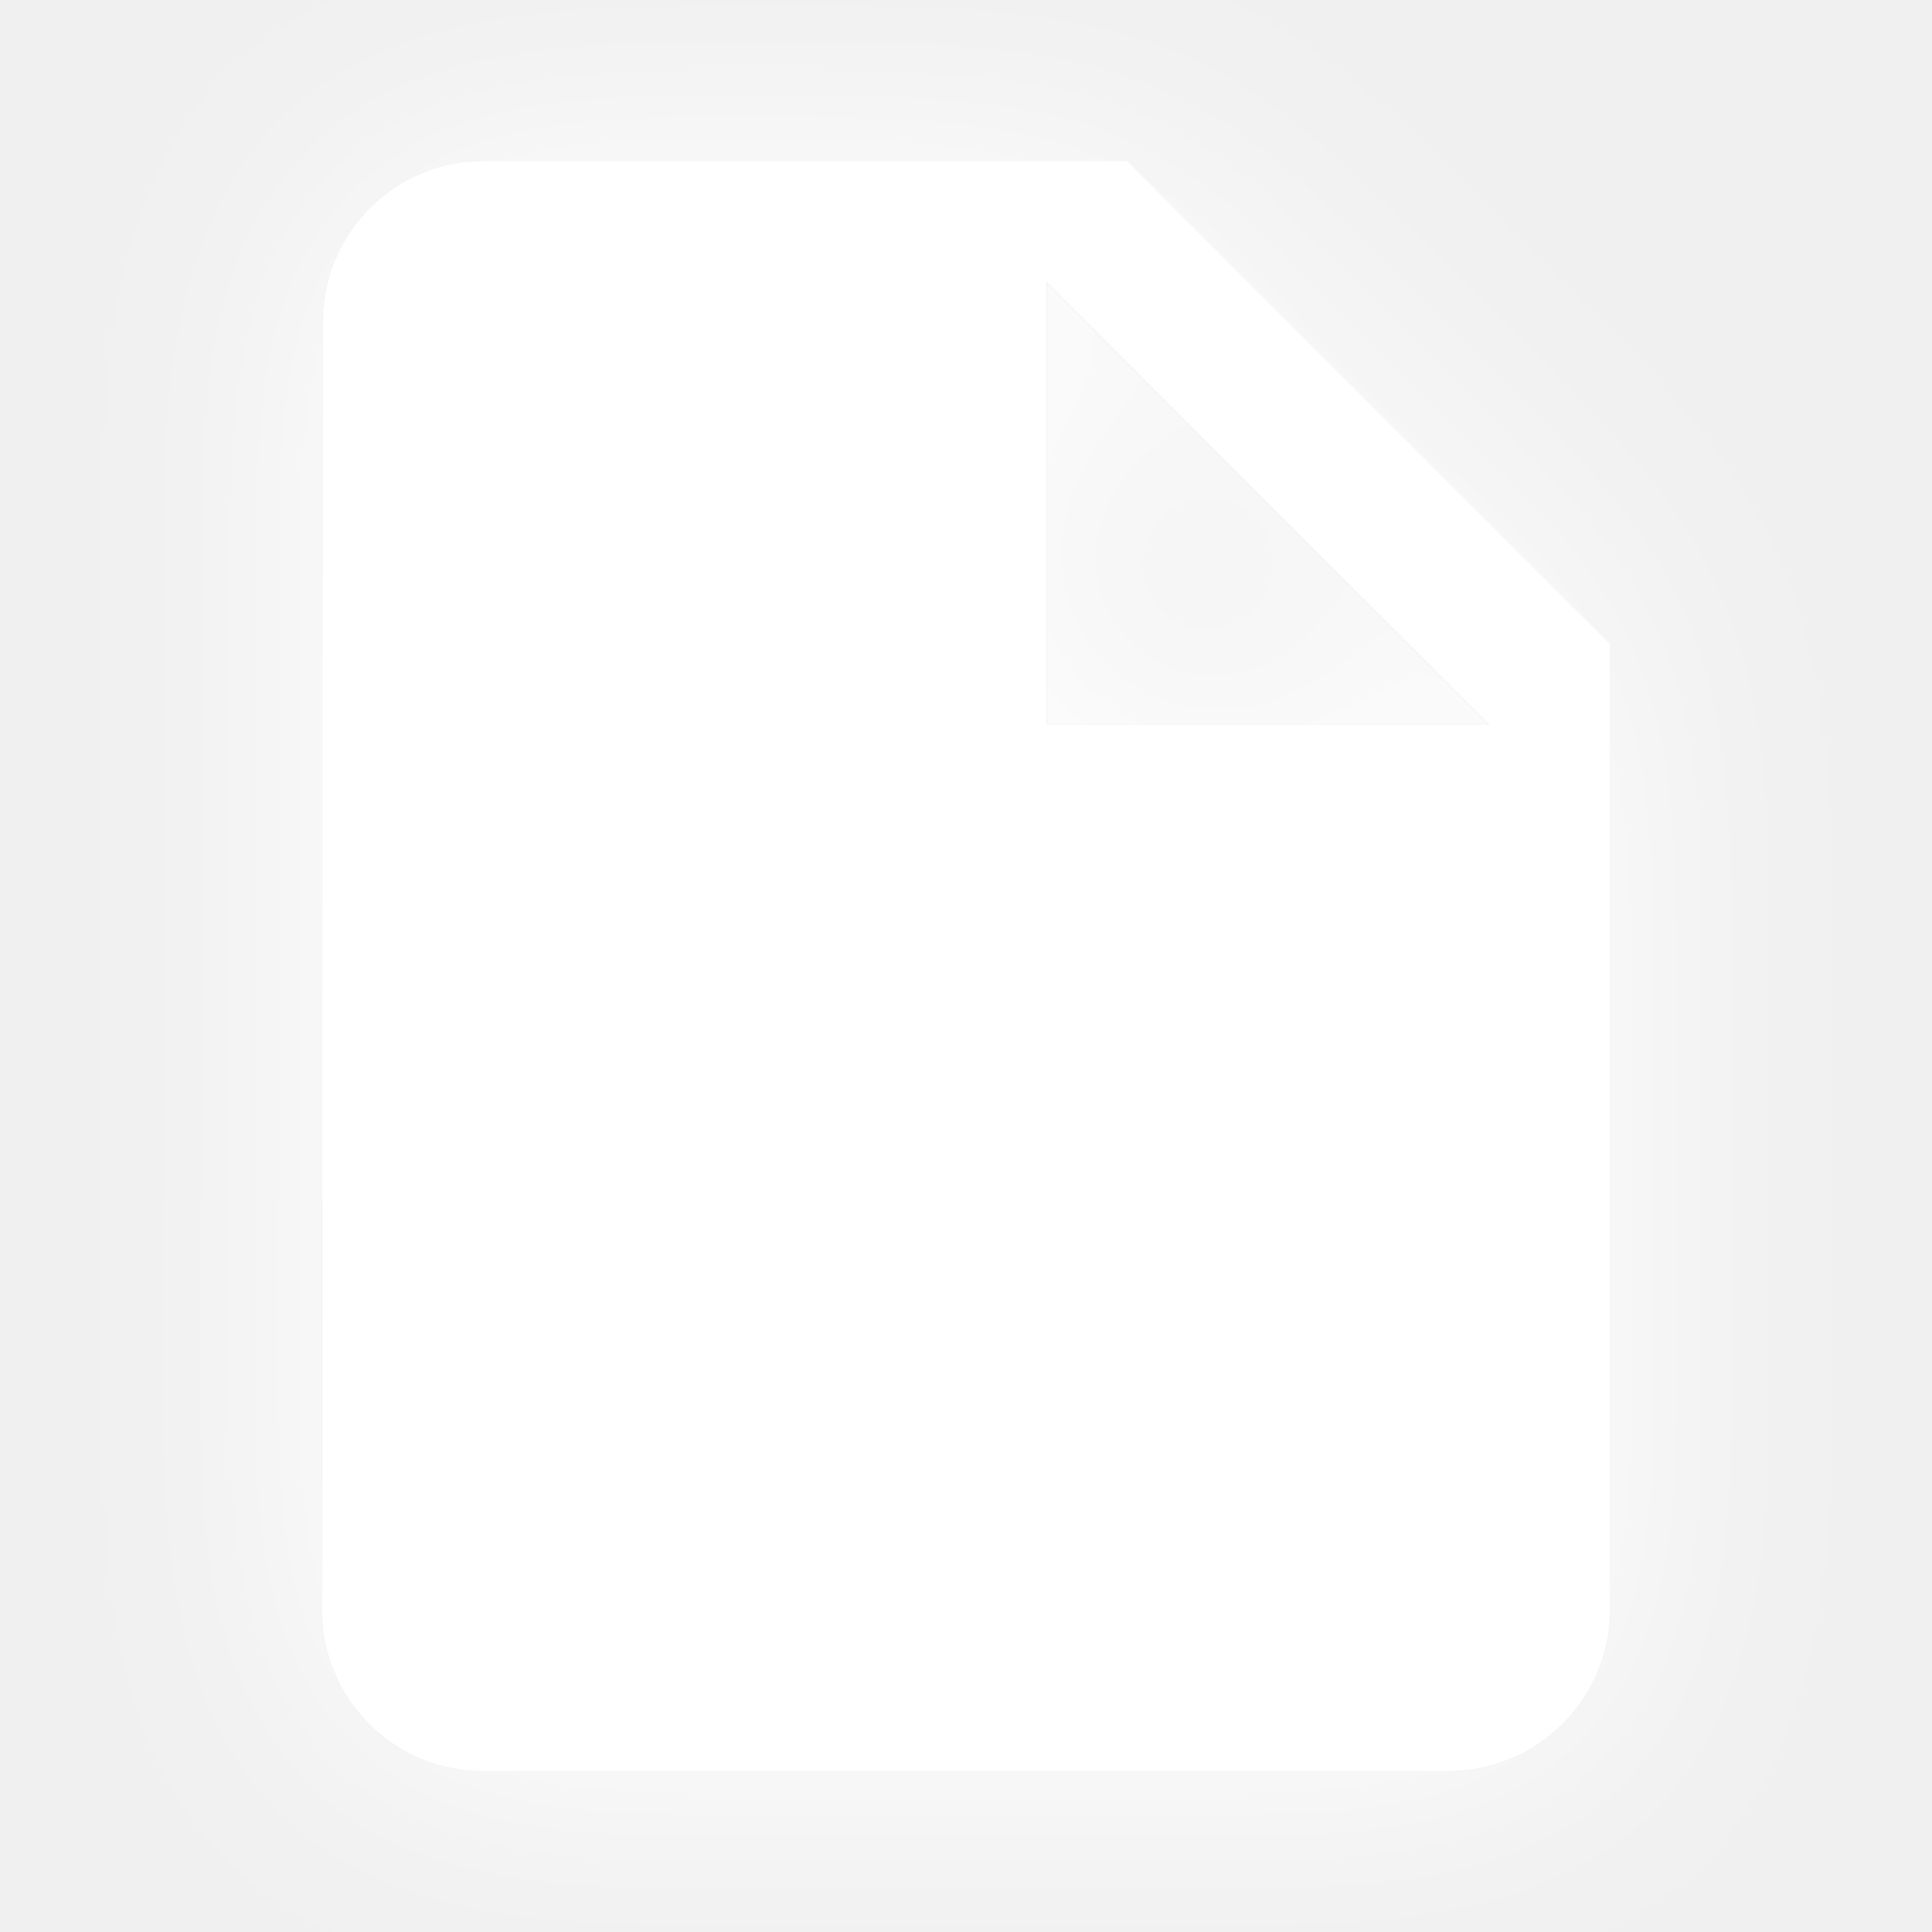
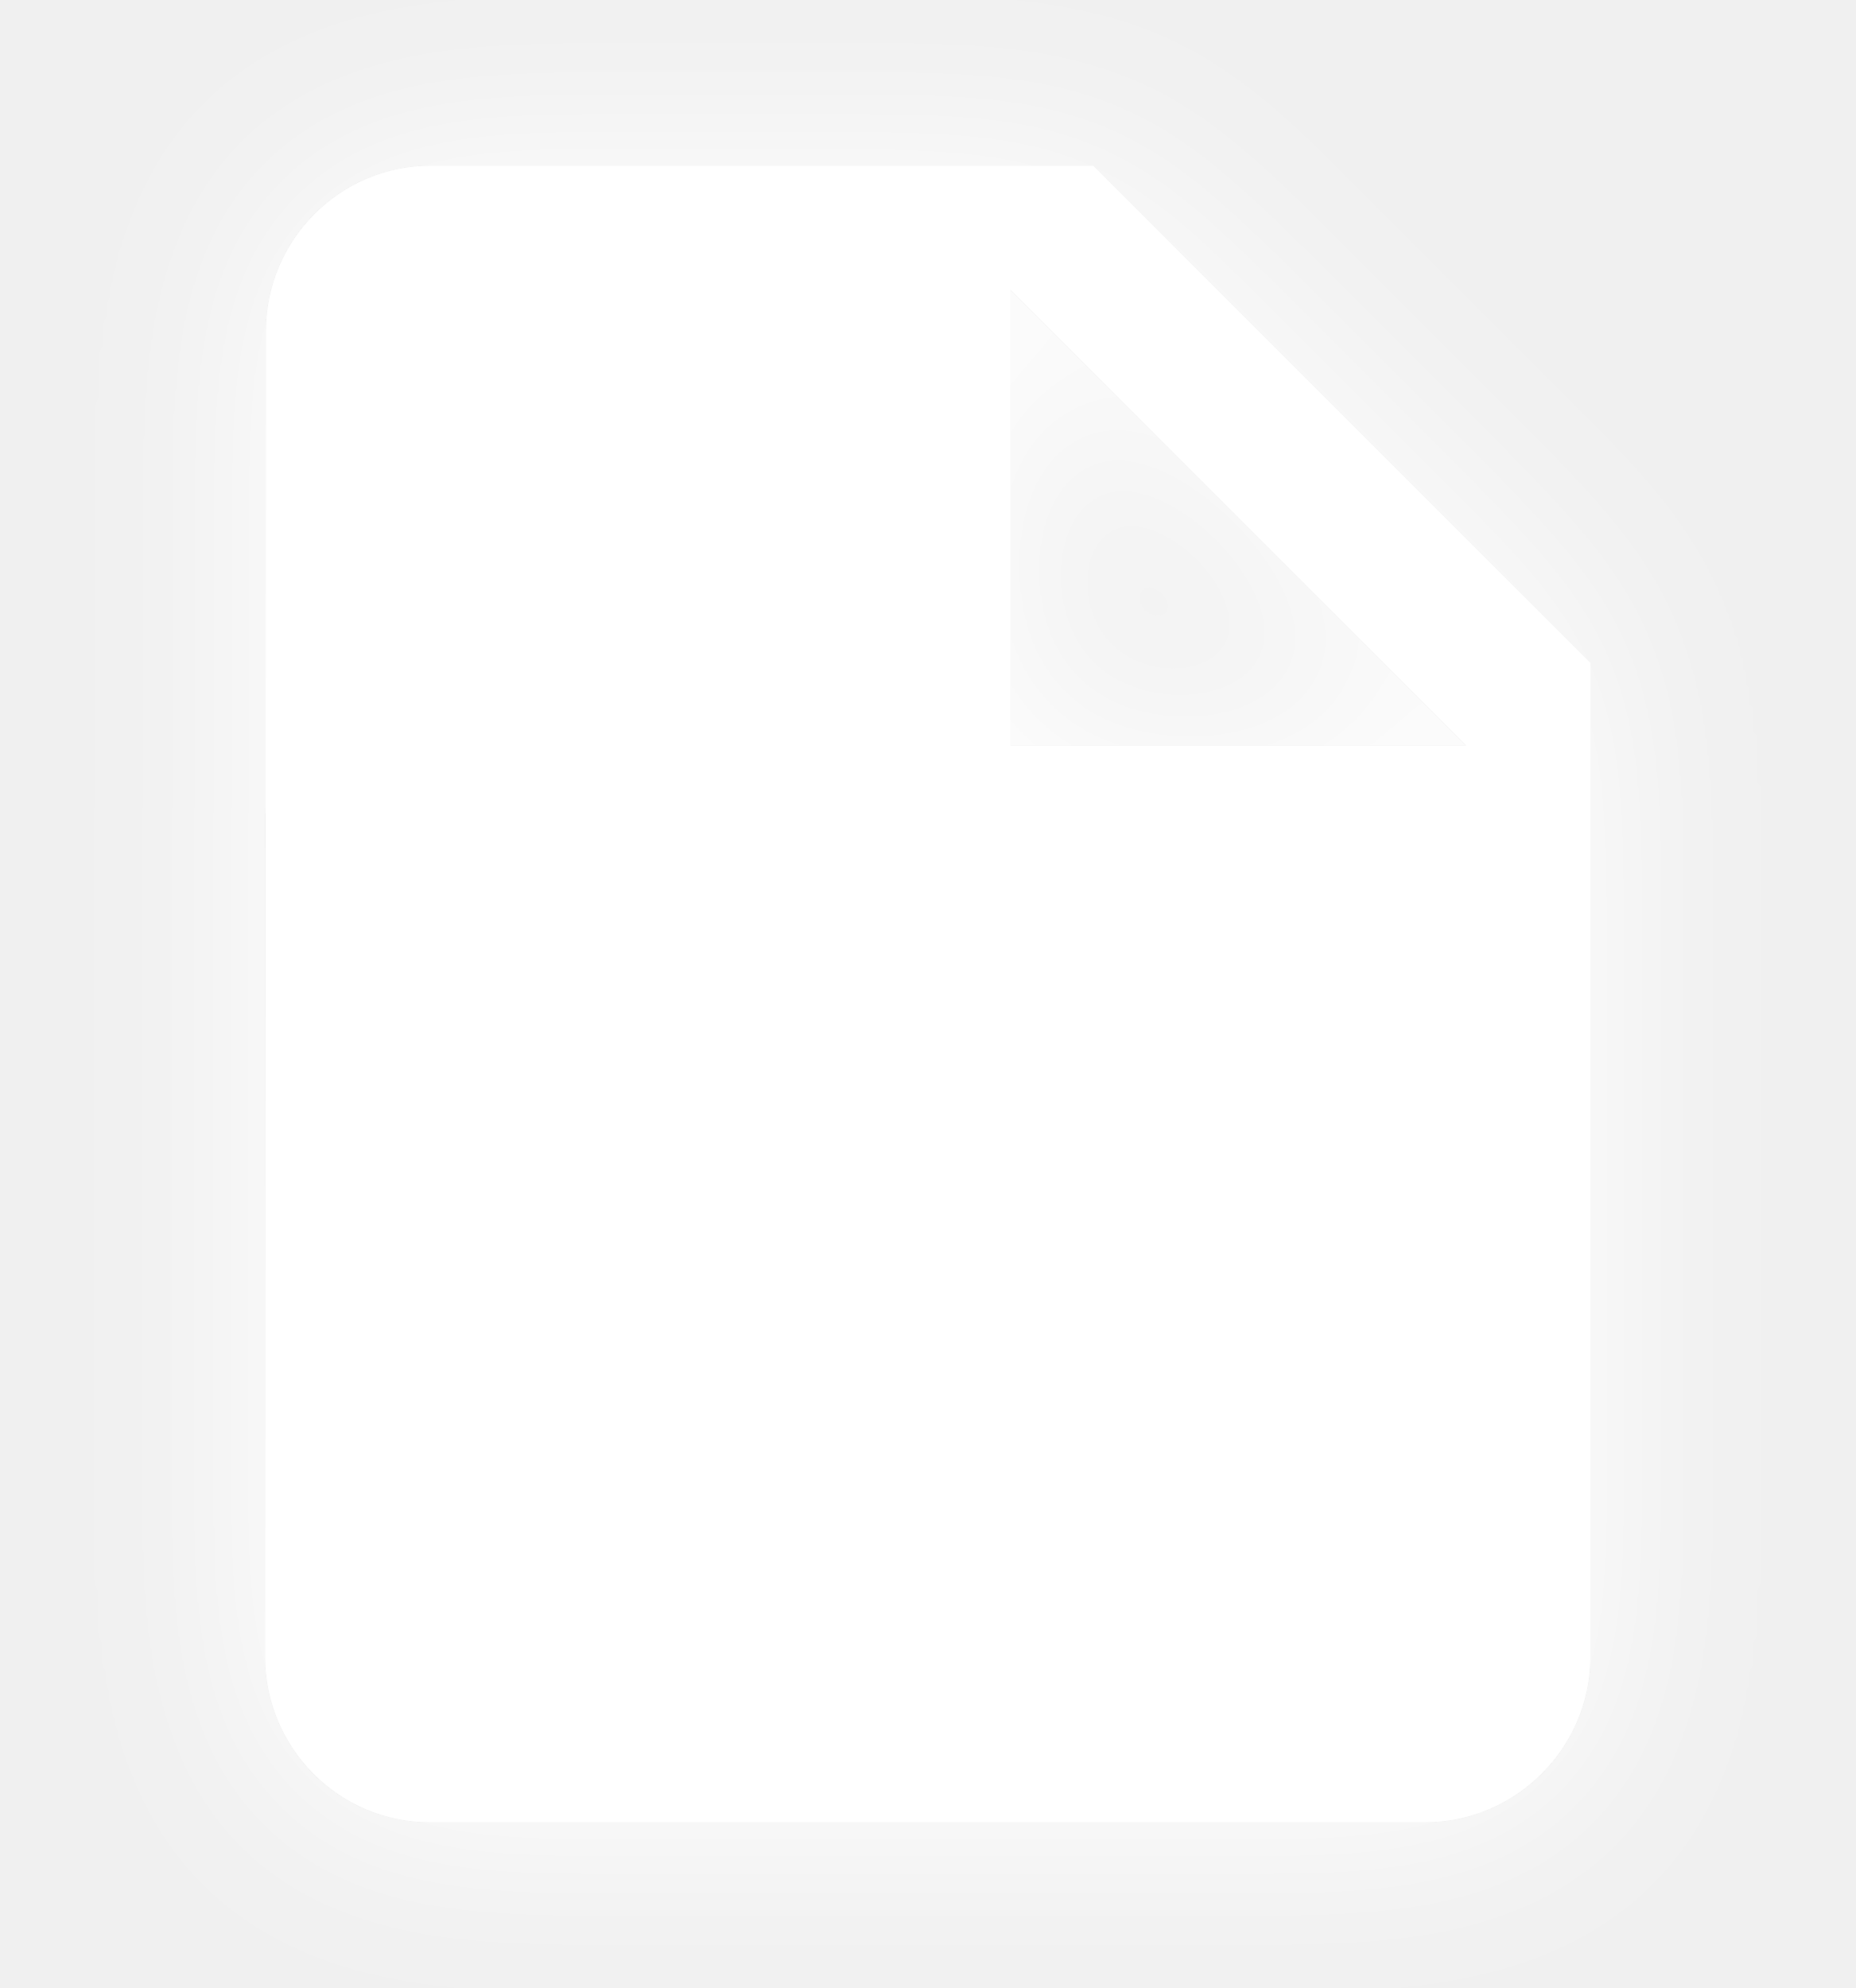
- <svg xmlns="http://www.w3.org/2000/svg" width="60" height="60" viewBox="0 0 60 60" fill="none">
-   <g clip-path="url(#clip0_86_2688)">
-     <g filter="url(#filter0_d_86_2688)">
-       <path d="M15 5C12.25 5 10.025 7.25 10.025 10L10 50C10 52.75 12.225 55 14.975 55H45C47.75 55 50 52.75 50 50V20L35 5H15ZM32.5 22.5V8.75L46.25 22.5H32.5Z" fill="white" />
-     </g>
+ <svg xmlns="http://www.w3.org/2000/svg" width="56" height="60" viewBox="0 0 56 60" fill="none">
+   <g filter="url(#filter0_d_83_507)">
+     <path d="M13 5C10.25 5 8.025 7.25 8.025 10L8 50C8 52.75 10.225 55 12.975 55H43C45.75 55 48 52.75 48 50V20L33 5H13ZM30.5 22.5V8.75L44.25 22.5H30.5Z" fill="white" />
  </g>
  <defs>
-     <filter id="filter0_d_86_2688" x="2" y="-3" width="56" height="66" filterUnits="userSpaceOnUse" color-interpolation-filters="sRGB">
+     <filter id="filter0_d_83_507" x="2" y="-5" width="56" height="66" filterUnits="userSpaceOnUse" color-interpolation-filters="sRGB">
      <feFlood flood-opacity="0" result="BackgroundImageFix" />
      <feColorMatrix in="SourceAlpha" type="matrix" values="0 0 0 0 0 0 0 0 0 0 0 0 0 0 0 0 0 0 127 0" result="hardAlpha" />
      <feOffset />
-       <feGaussianBlur stdDeviation="4" />
+       <feGaussianBlur stdDeviation="3" />
      <feComposite in2="hardAlpha" operator="out" />
      <feColorMatrix type="matrix" values="0 0 0 0 1 0 0 0 0 1 0 0 0 0 1 0 0 0 1 0" />
-       <feBlend mode="normal" in2="BackgroundImageFix" result="effect1_dropShadow_86_2688" />
-       <feBlend mode="normal" in="SourceGraphic" in2="effect1_dropShadow_86_2688" result="shape" />
+       <feBlend mode="normal" in2="BackgroundImageFix" result="effect1_dropShadow_83_507" />
+       <feBlend mode="normal" in="SourceGraphic" in2="effect1_dropShadow_83_507" result="shape" />
    </filter>
-     <clipPath id="clip0_86_2688">
-       <rect width="60" height="60" fill="white" />
-     </clipPath>
  </defs>
</svg>
